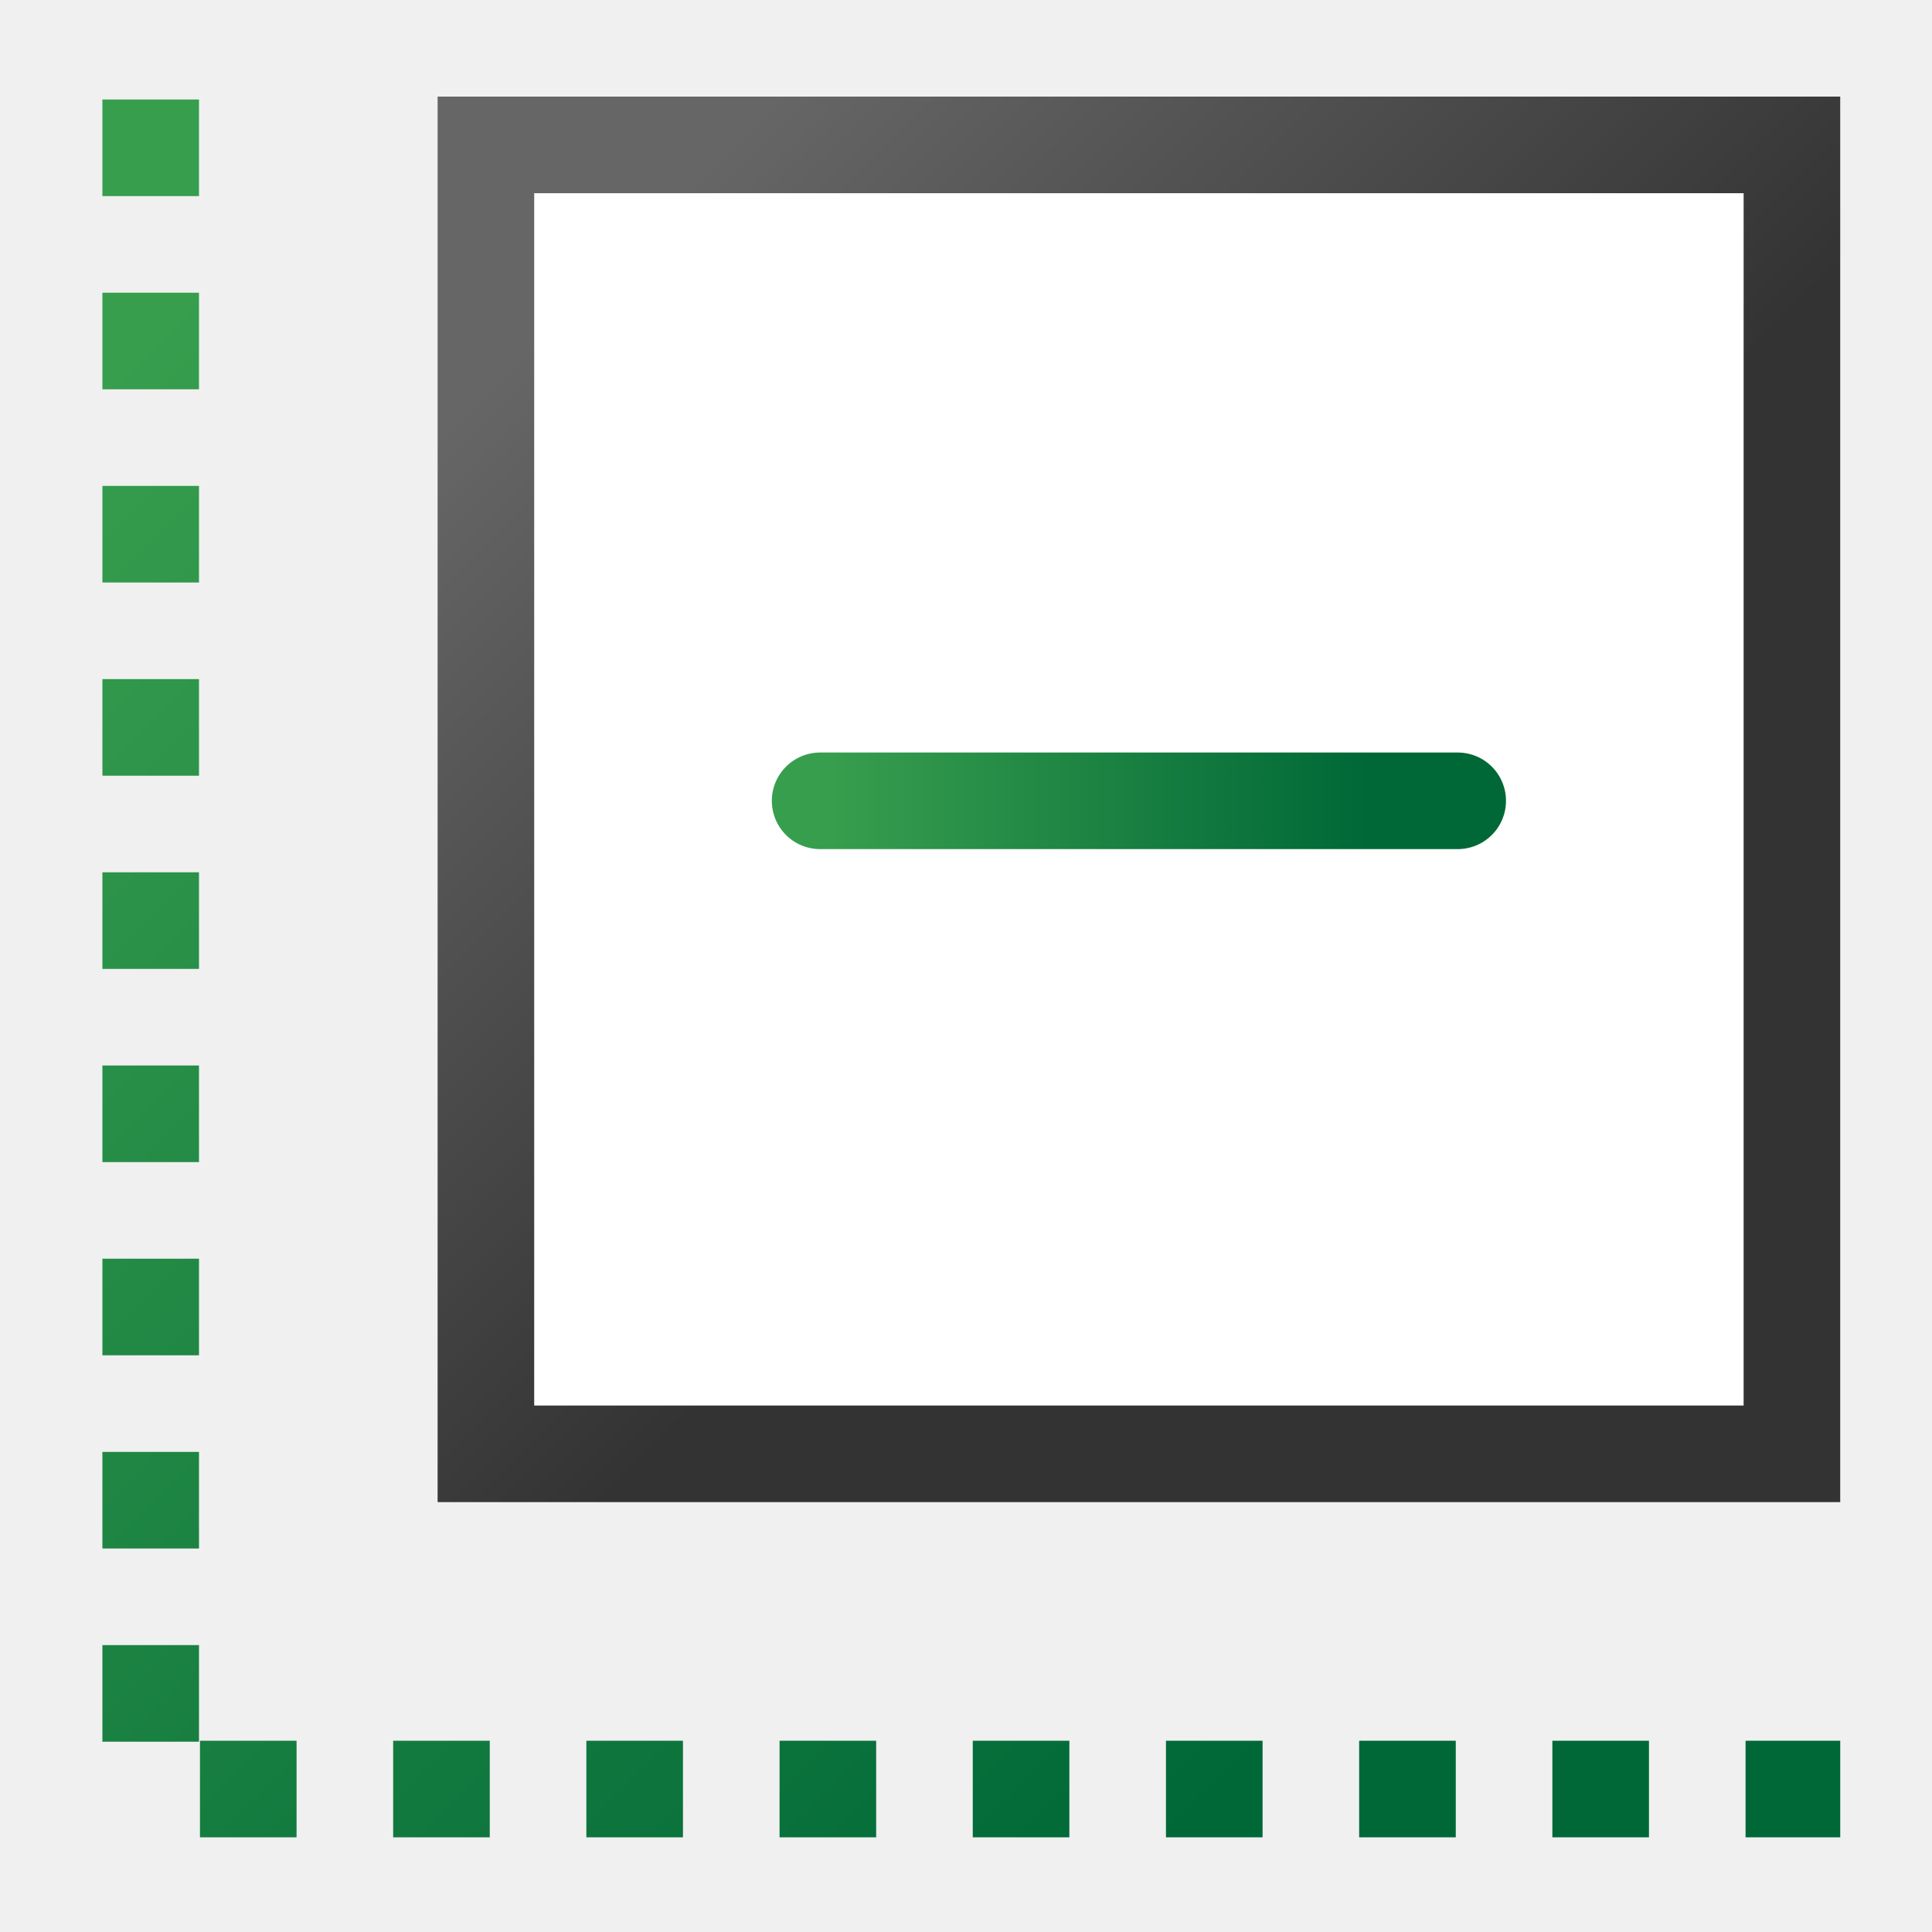
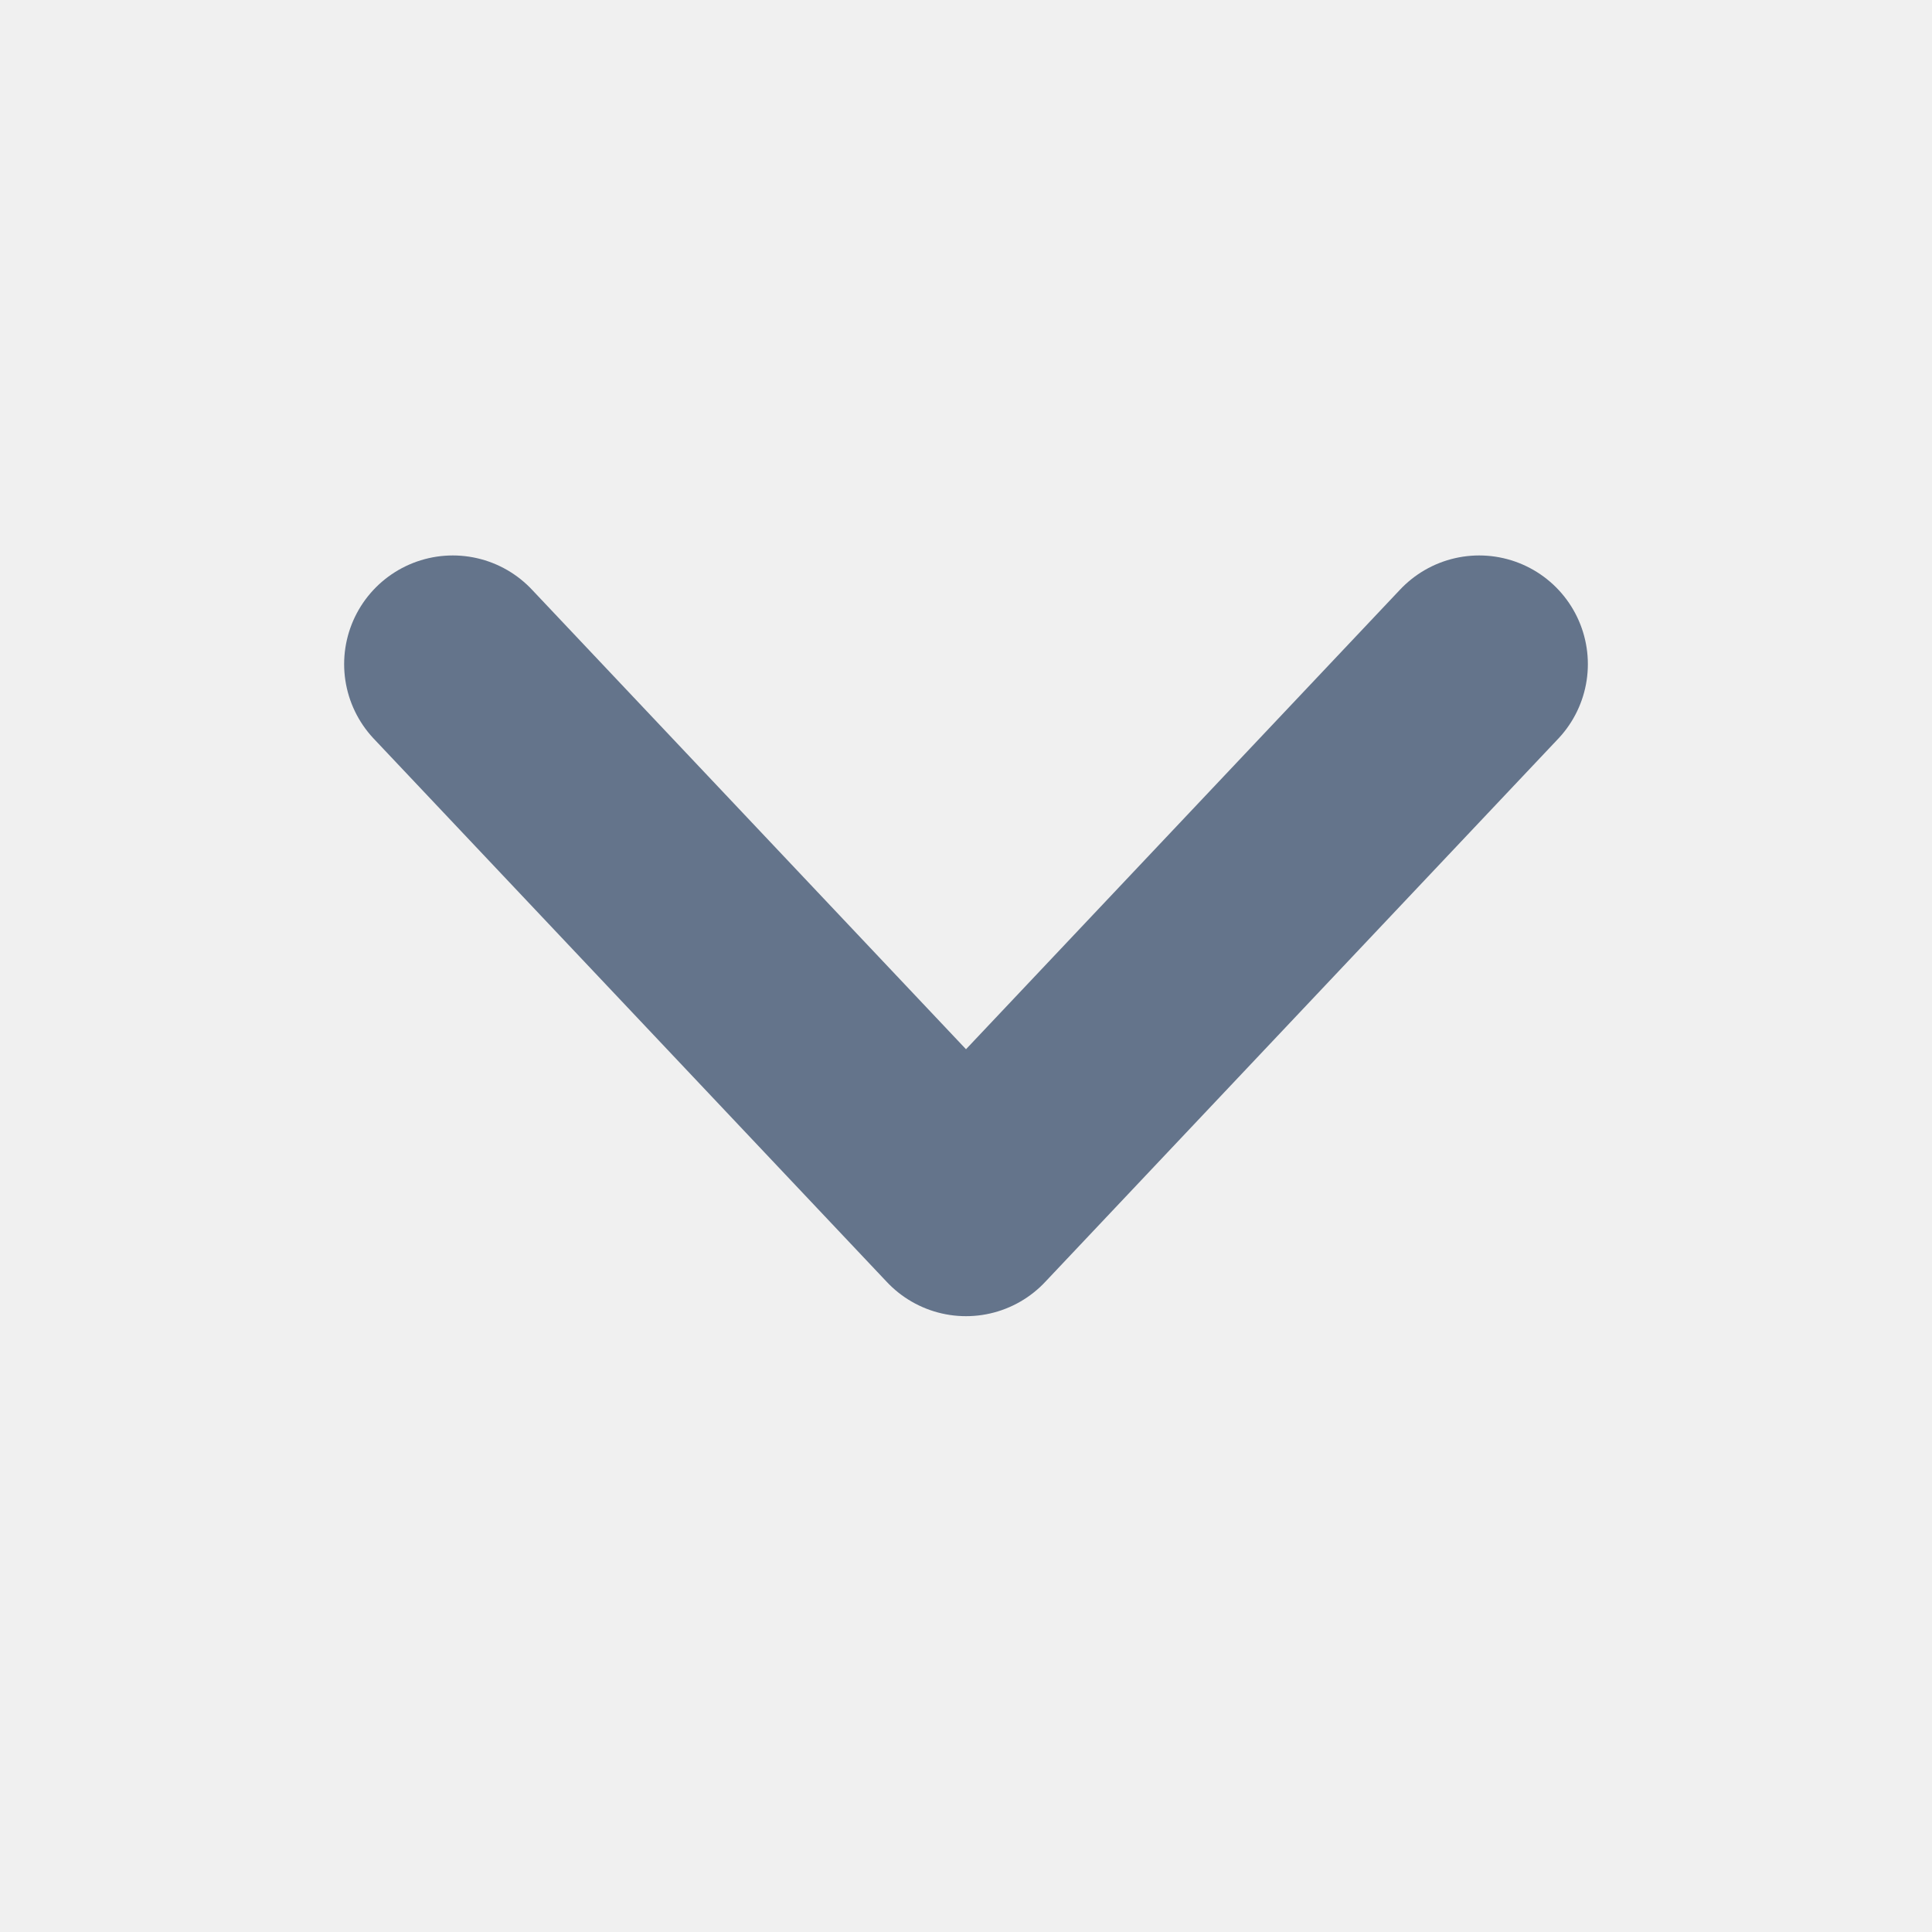
- <svg xmlns="http://www.w3.org/2000/svg" xmlns:xlink="http://www.w3.org/1999/xlink" data-name="图层 1" id="图层_1" viewBox="0 0 20 20">
-   <defs>
-     <linearGradient x1="4.53" y2="15.55" y1="1.03" gradientUnits="userSpaceOnUse" x2="19.05" id="未命名的渐变_72">
-       <stop offset="0.12" stop-color="#666" />
-       <stop offset="0.56" stop-color="#333" />
-     </linearGradient>
-     <linearGradient x1="-3.19" y2="23.26" y1="5.28" gradientUnits="userSpaceOnUse" x2="14.8" id="未命名的渐变_99">
-       <stop offset="0.08" stop-color="#379e4e" />
-       <stop offset="0.81" stop-color="#006837" />
-     </linearGradient>
-     <linearGradient x1="7.99" y2="8.29" y1="8.29" x2="15.59" id="未命名的渐变_99-2" xlink:href="#未命名的渐变_99" />
-   </defs>
-   <rect y="1.03" height="14.52" x="4.53" style="fill:#fff" width="14.52" />
-   <path style="fill:url(#未命名的渐变_72)" d="M18.05,2V14.55H5.53V2H18.05m1-1H4.53V15.55H19.05V1Z" />
-   <polyline points="1.56 1.03 1.56 18.52 19.05 18.52" style="fill:none;stroke-miterlimit:10;stroke-dasharray:1;stroke:url(#未命名的渐变_99)" />
-   <line x1="8.49" y2="8.29" y1="8.29" x2="15.09" style="fill:none;stroke-linecap:round;stroke-miterlimit:10;stroke:url(#未命名的渐变_99-2)" />
+ <svg xmlns="http://www.w3.org/2000/svg" viewBox="0 0 16 16" fill="none">
+   <path d="M3.75 5.5L8 10L12.25 5.5" stroke="#64748B" stroke-width="1.8" stroke-linecap="round" stroke-linejoin="round" />
</svg>
